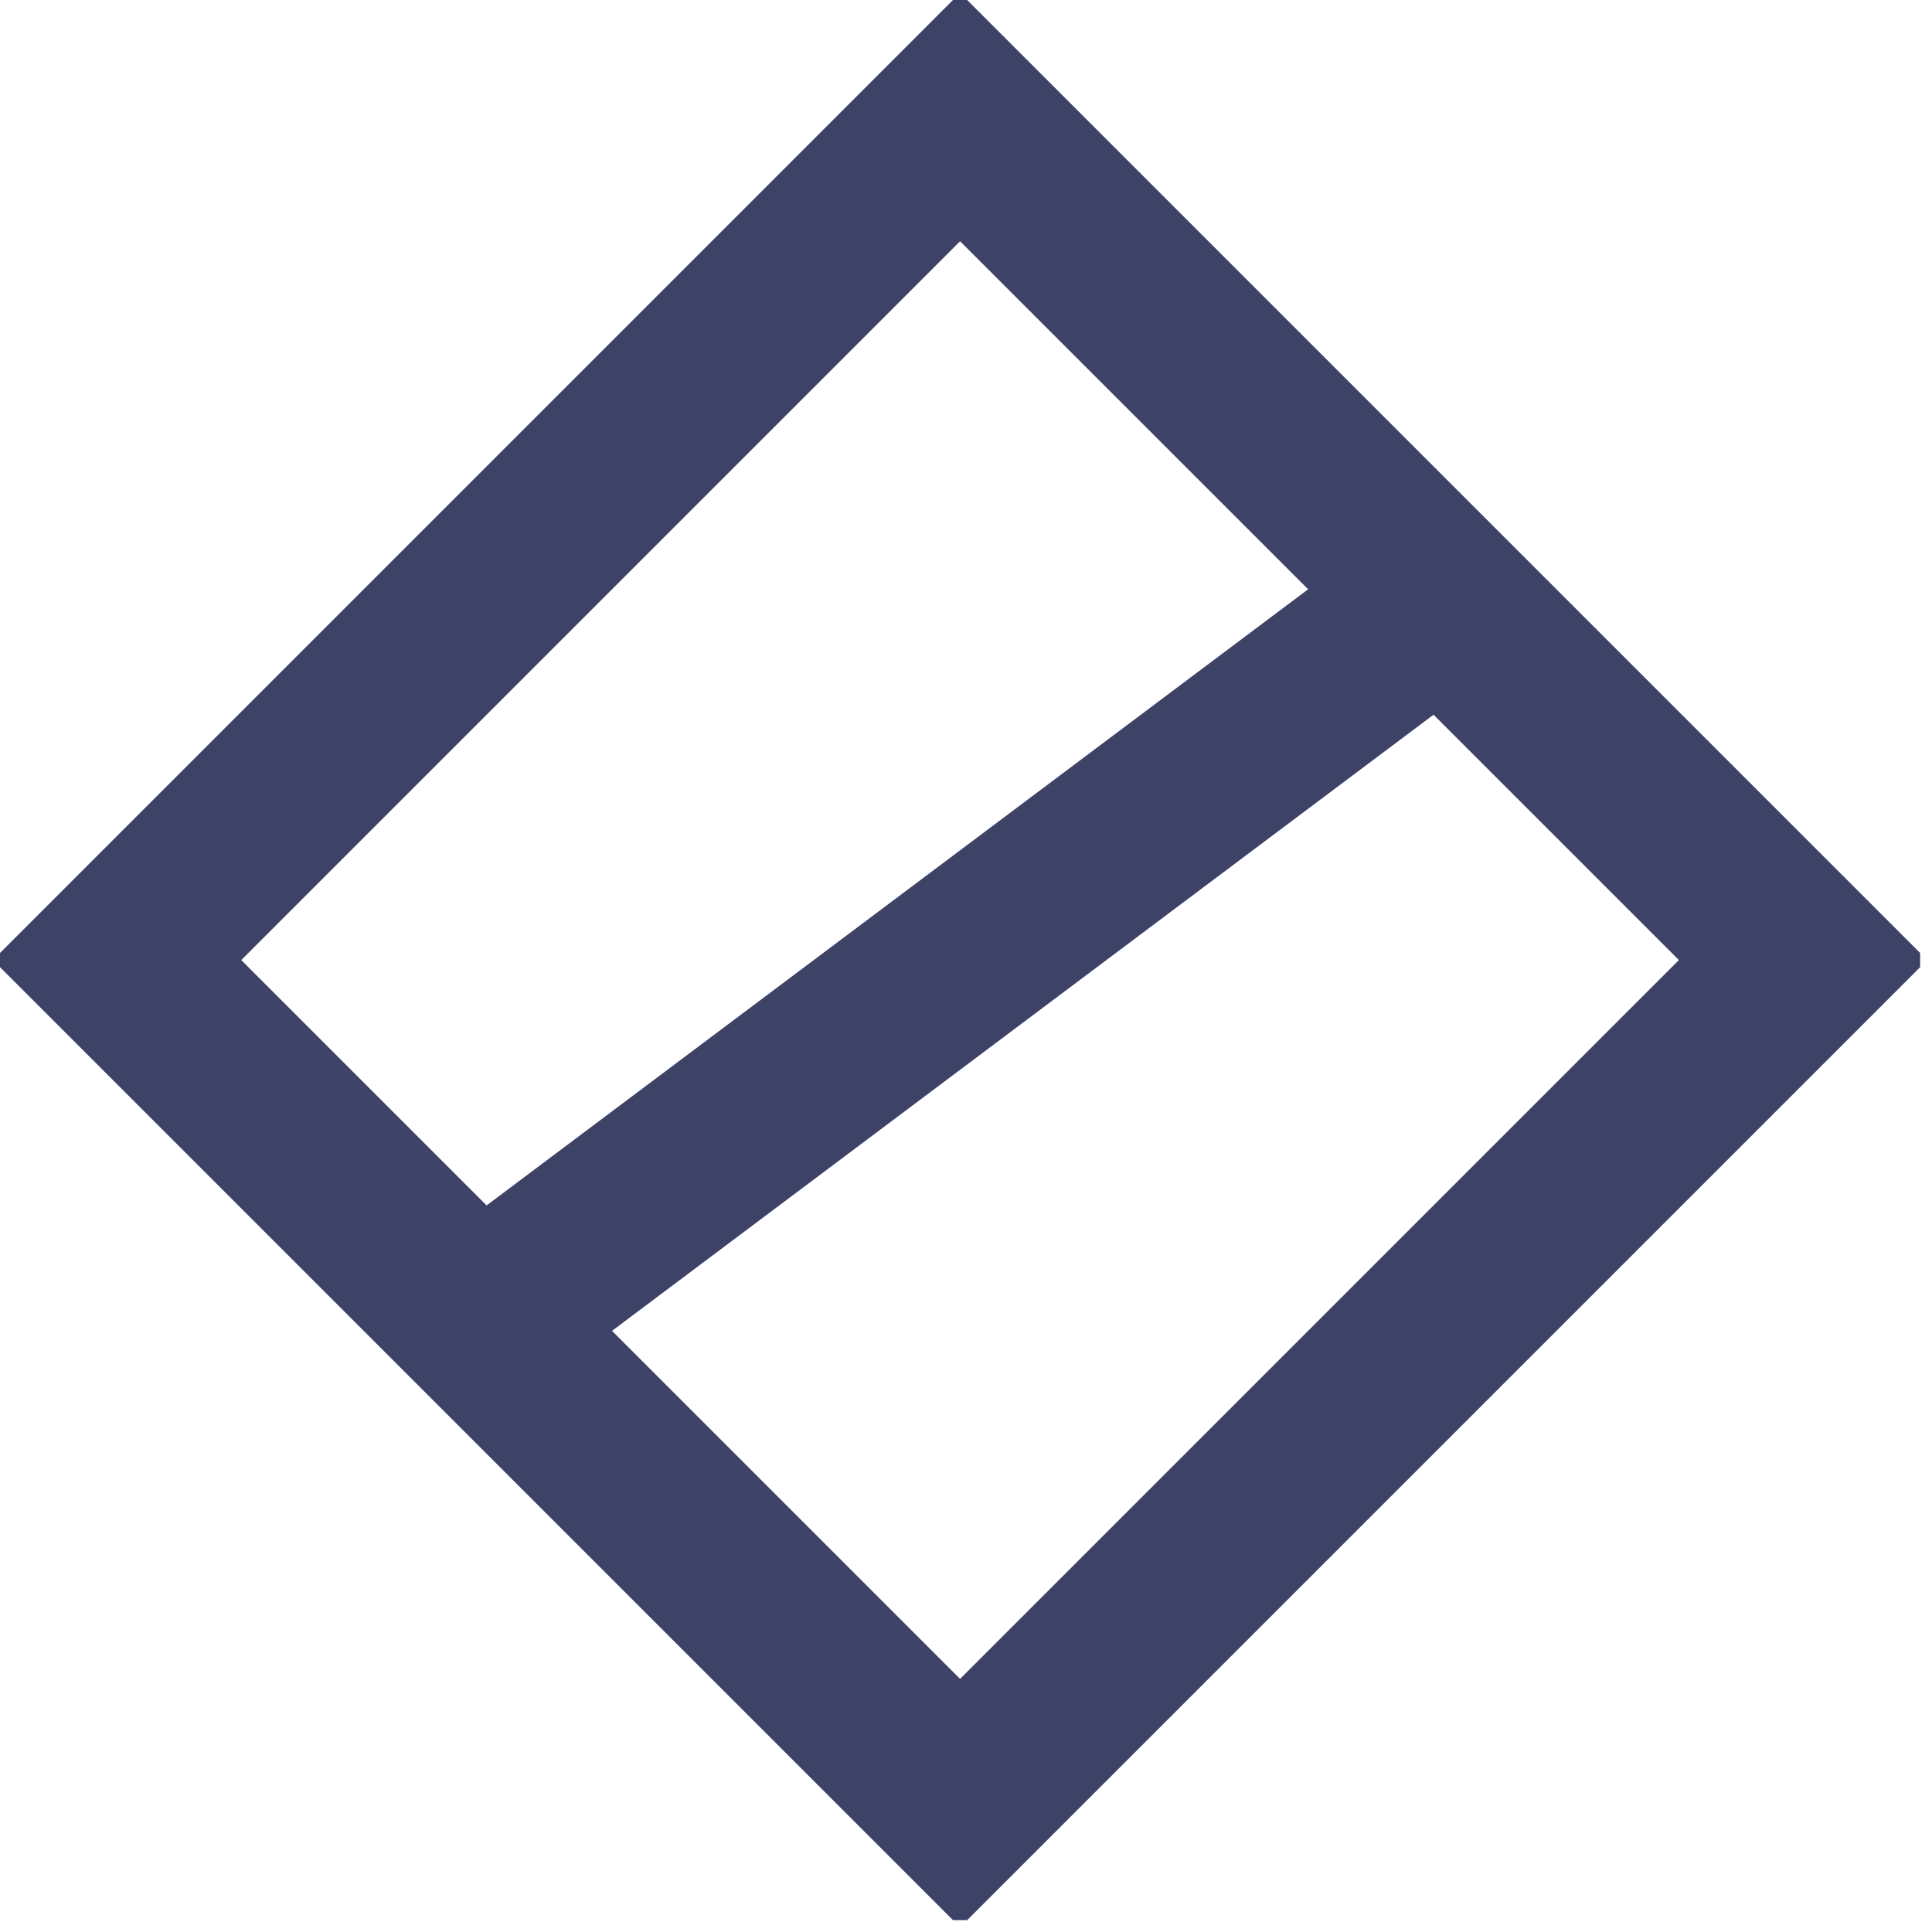
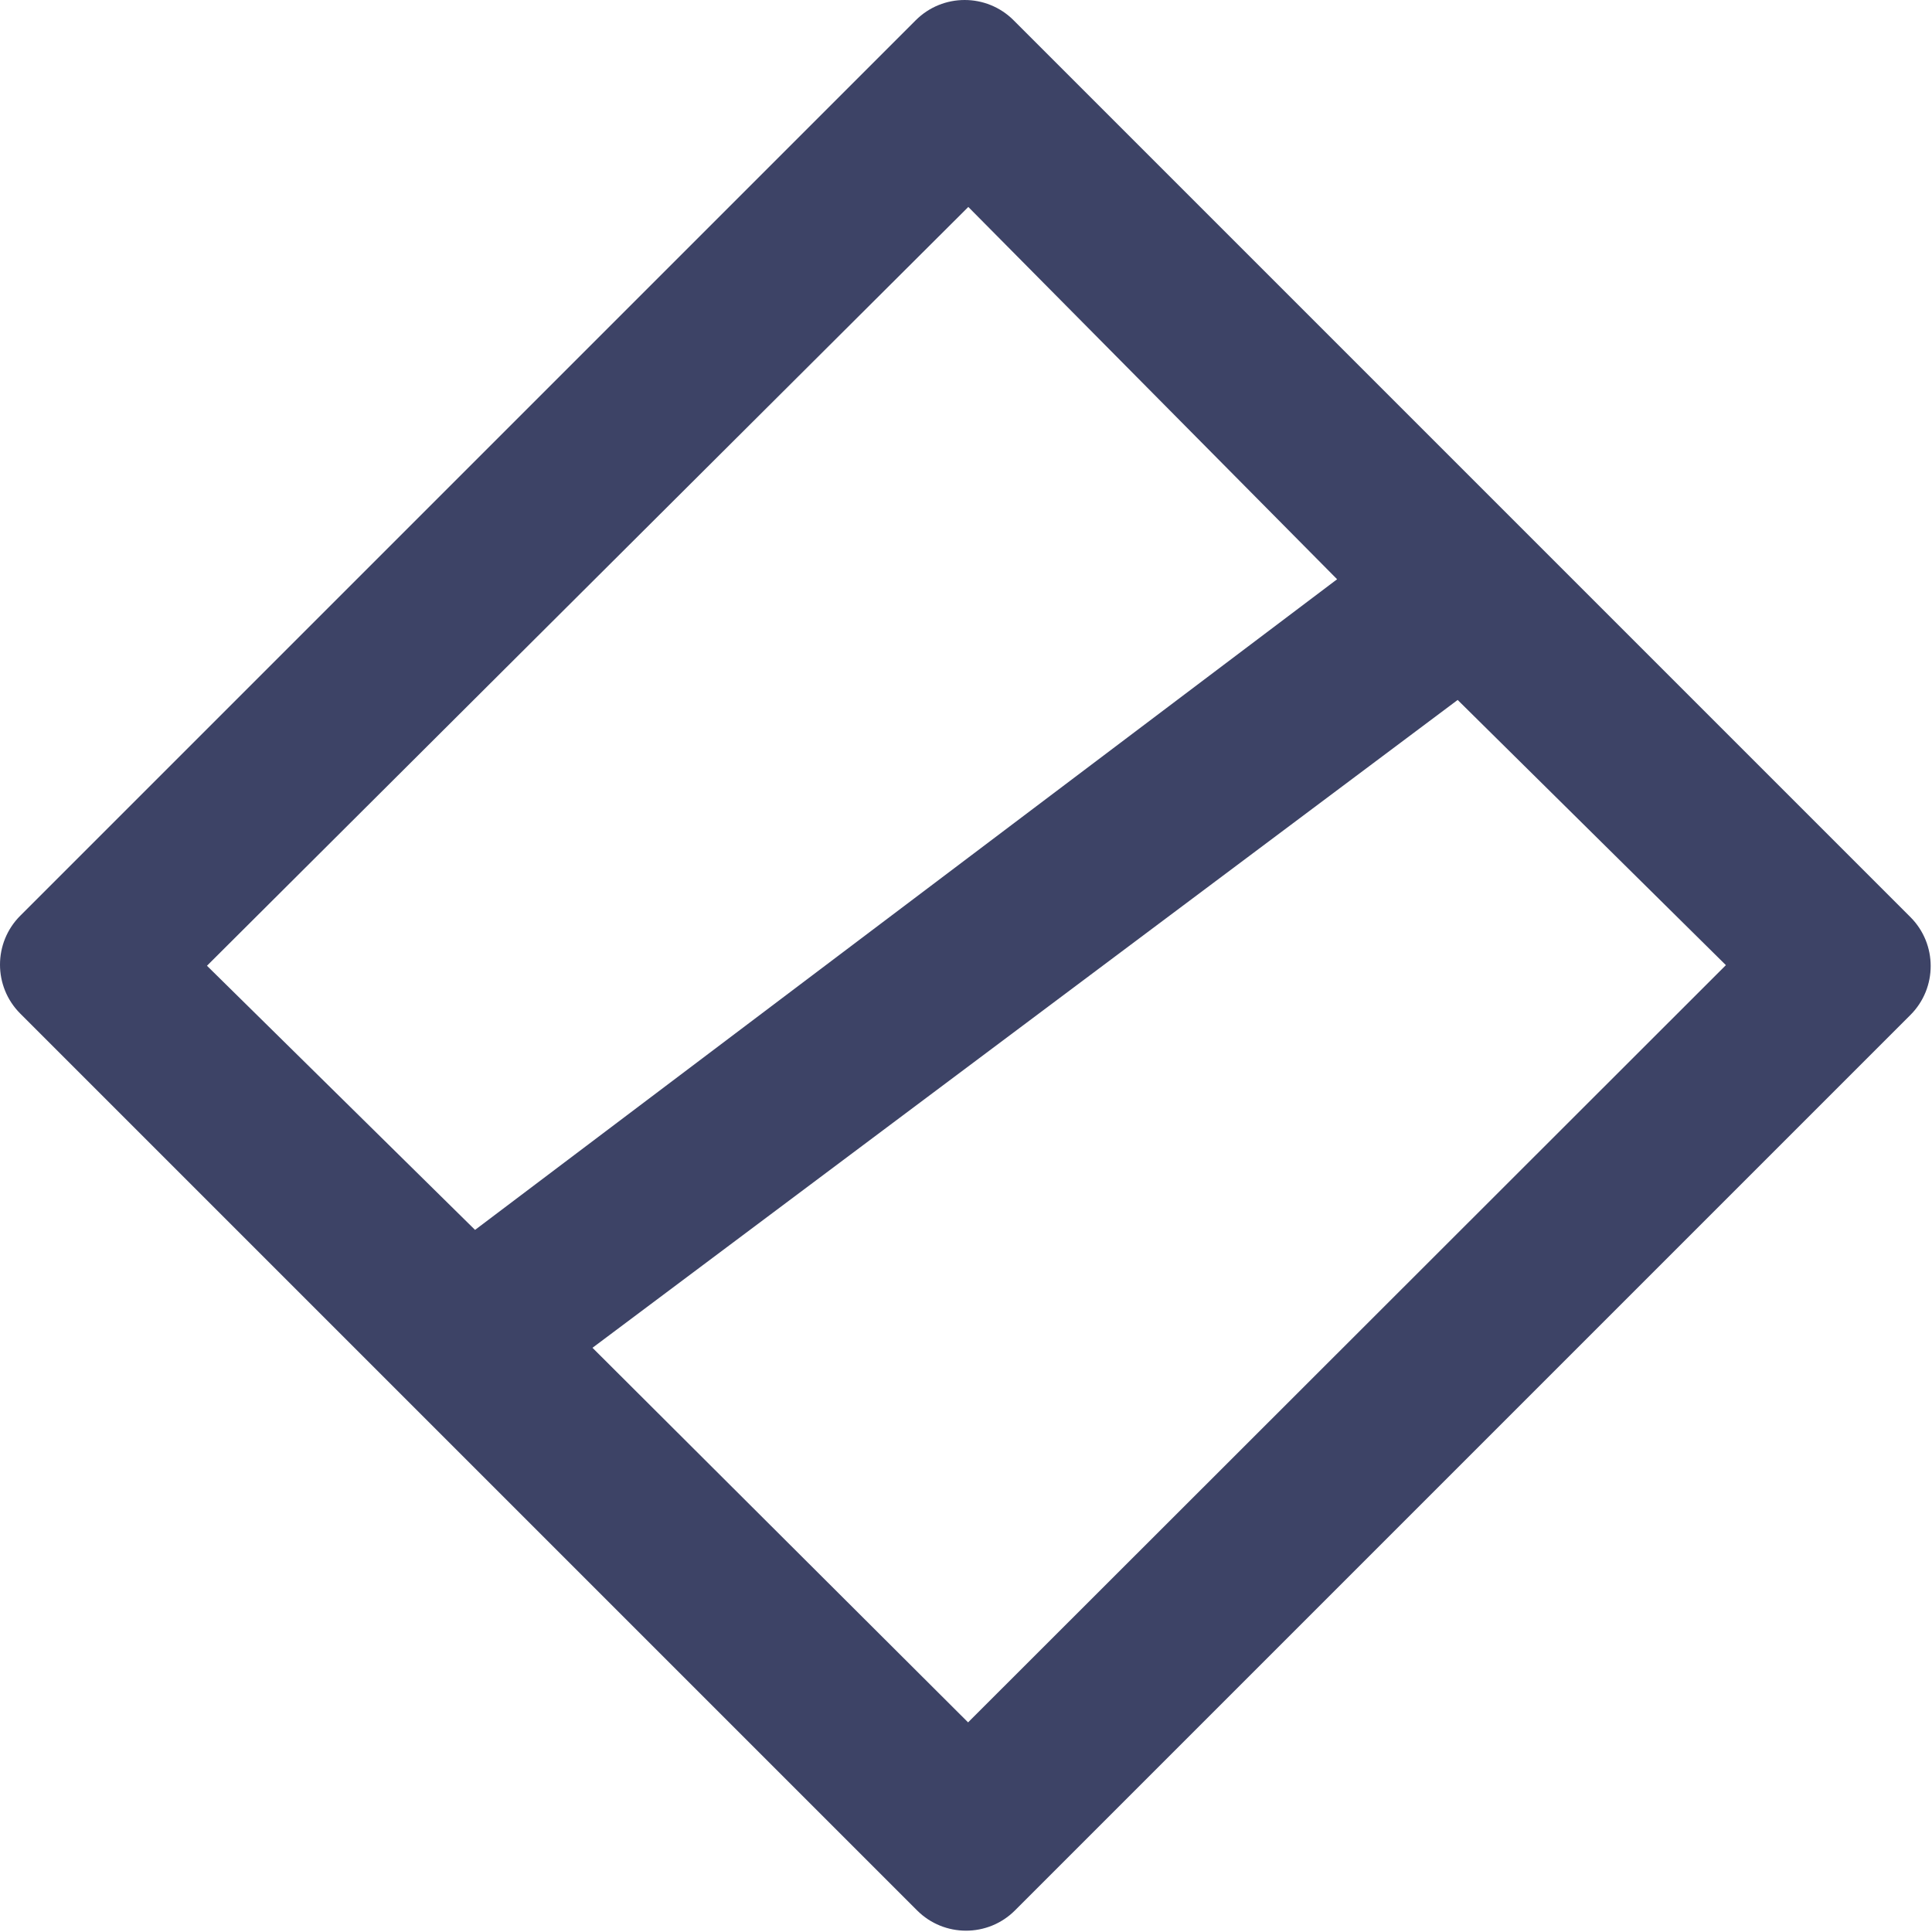
- <svg xmlns="http://www.w3.org/2000/svg" width="100%" height="100%" viewBox="0 0 112 112" version="1.1" xml:space="preserve" style="fill-rule:evenodd;clip-rule:evenodd;">
-   <clipPath id="_clip1">
-     <rect x="0" y="0" width="111.312" height="111.312" />
-   </clipPath>
-   <g clip-path="url(#_clip1)">
-     <path d="M55.656,6.787l48.869,48.869l-48.869,48.869l-48.869,-48.869l48.869,-48.869Z" style="fill:none;fill-rule:nonzero;stroke:#3d4366;stroke-width:10.18px;" />
-     <path d="M28.507,76.018l54.299,-40.724" style="fill:none;fill-rule:nonzero;stroke:#3d4366;stroke-width:10.18px;" />
-   </g>
+ <svg xmlns="http://www.w3.org/2000/svg" width="100%" height="100%" viewBox="0 0 934 934" version="1.1" xml:space="preserve" style="fill-rule:evenodd;clip-rule:evenodd;stroke-linejoin:round;stroke-miterlimit:2;">
+   <path d="M923.573,490.664c13.053,-13.054 13.053,-34.249 0,-47.302l-433.572,-433.572c-13.053,-13.053 -34.249,-13.053 -47.302,0l-432.909,432.909c-13.053,13.053 -13.053,34.249 0,47.302l433.572,433.572c13.053,13.053 34.248,13.053 47.302,0l432.909,-432.909Zm-218.885,-152.282l-418.259,313.191l181.578,181.084l366.356,-366.073l-129.675,-128.202Zm-236.57,-238.33l-368.059,366.83l129.599,127.694l416.749,-314.542l-178.289,-179.982Z" style="fill:#3d4366;" />
</svg>
